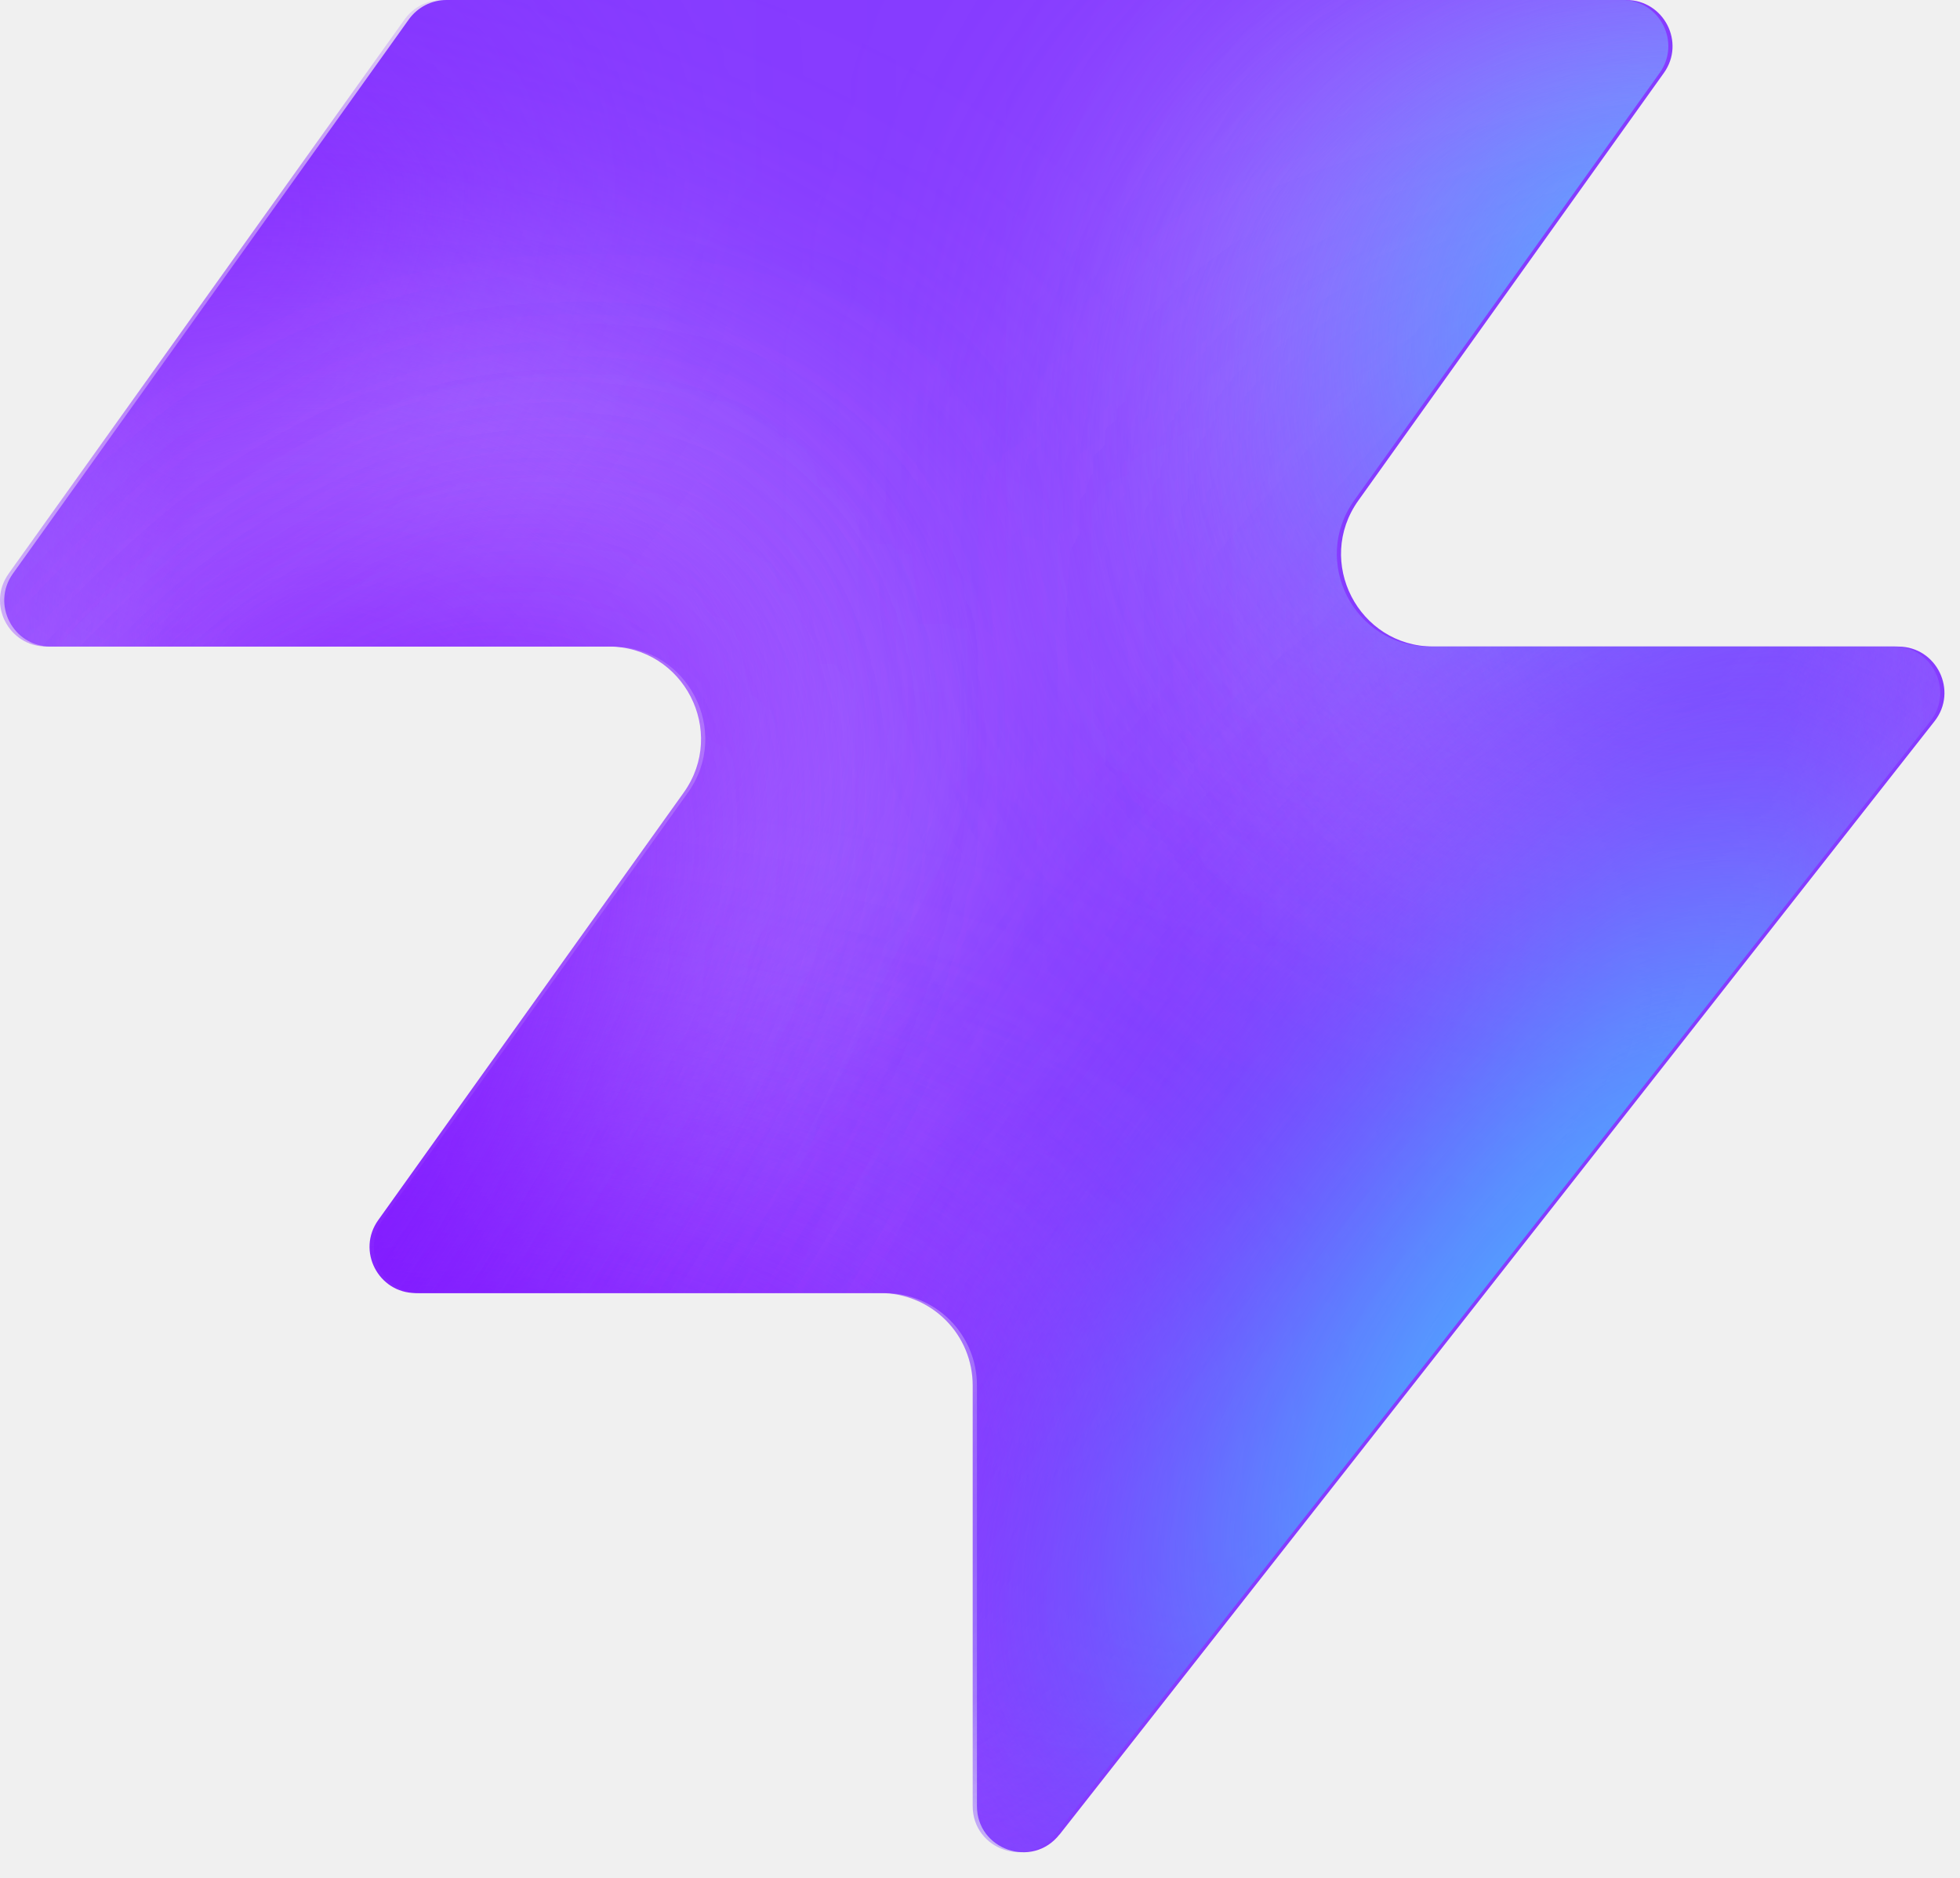
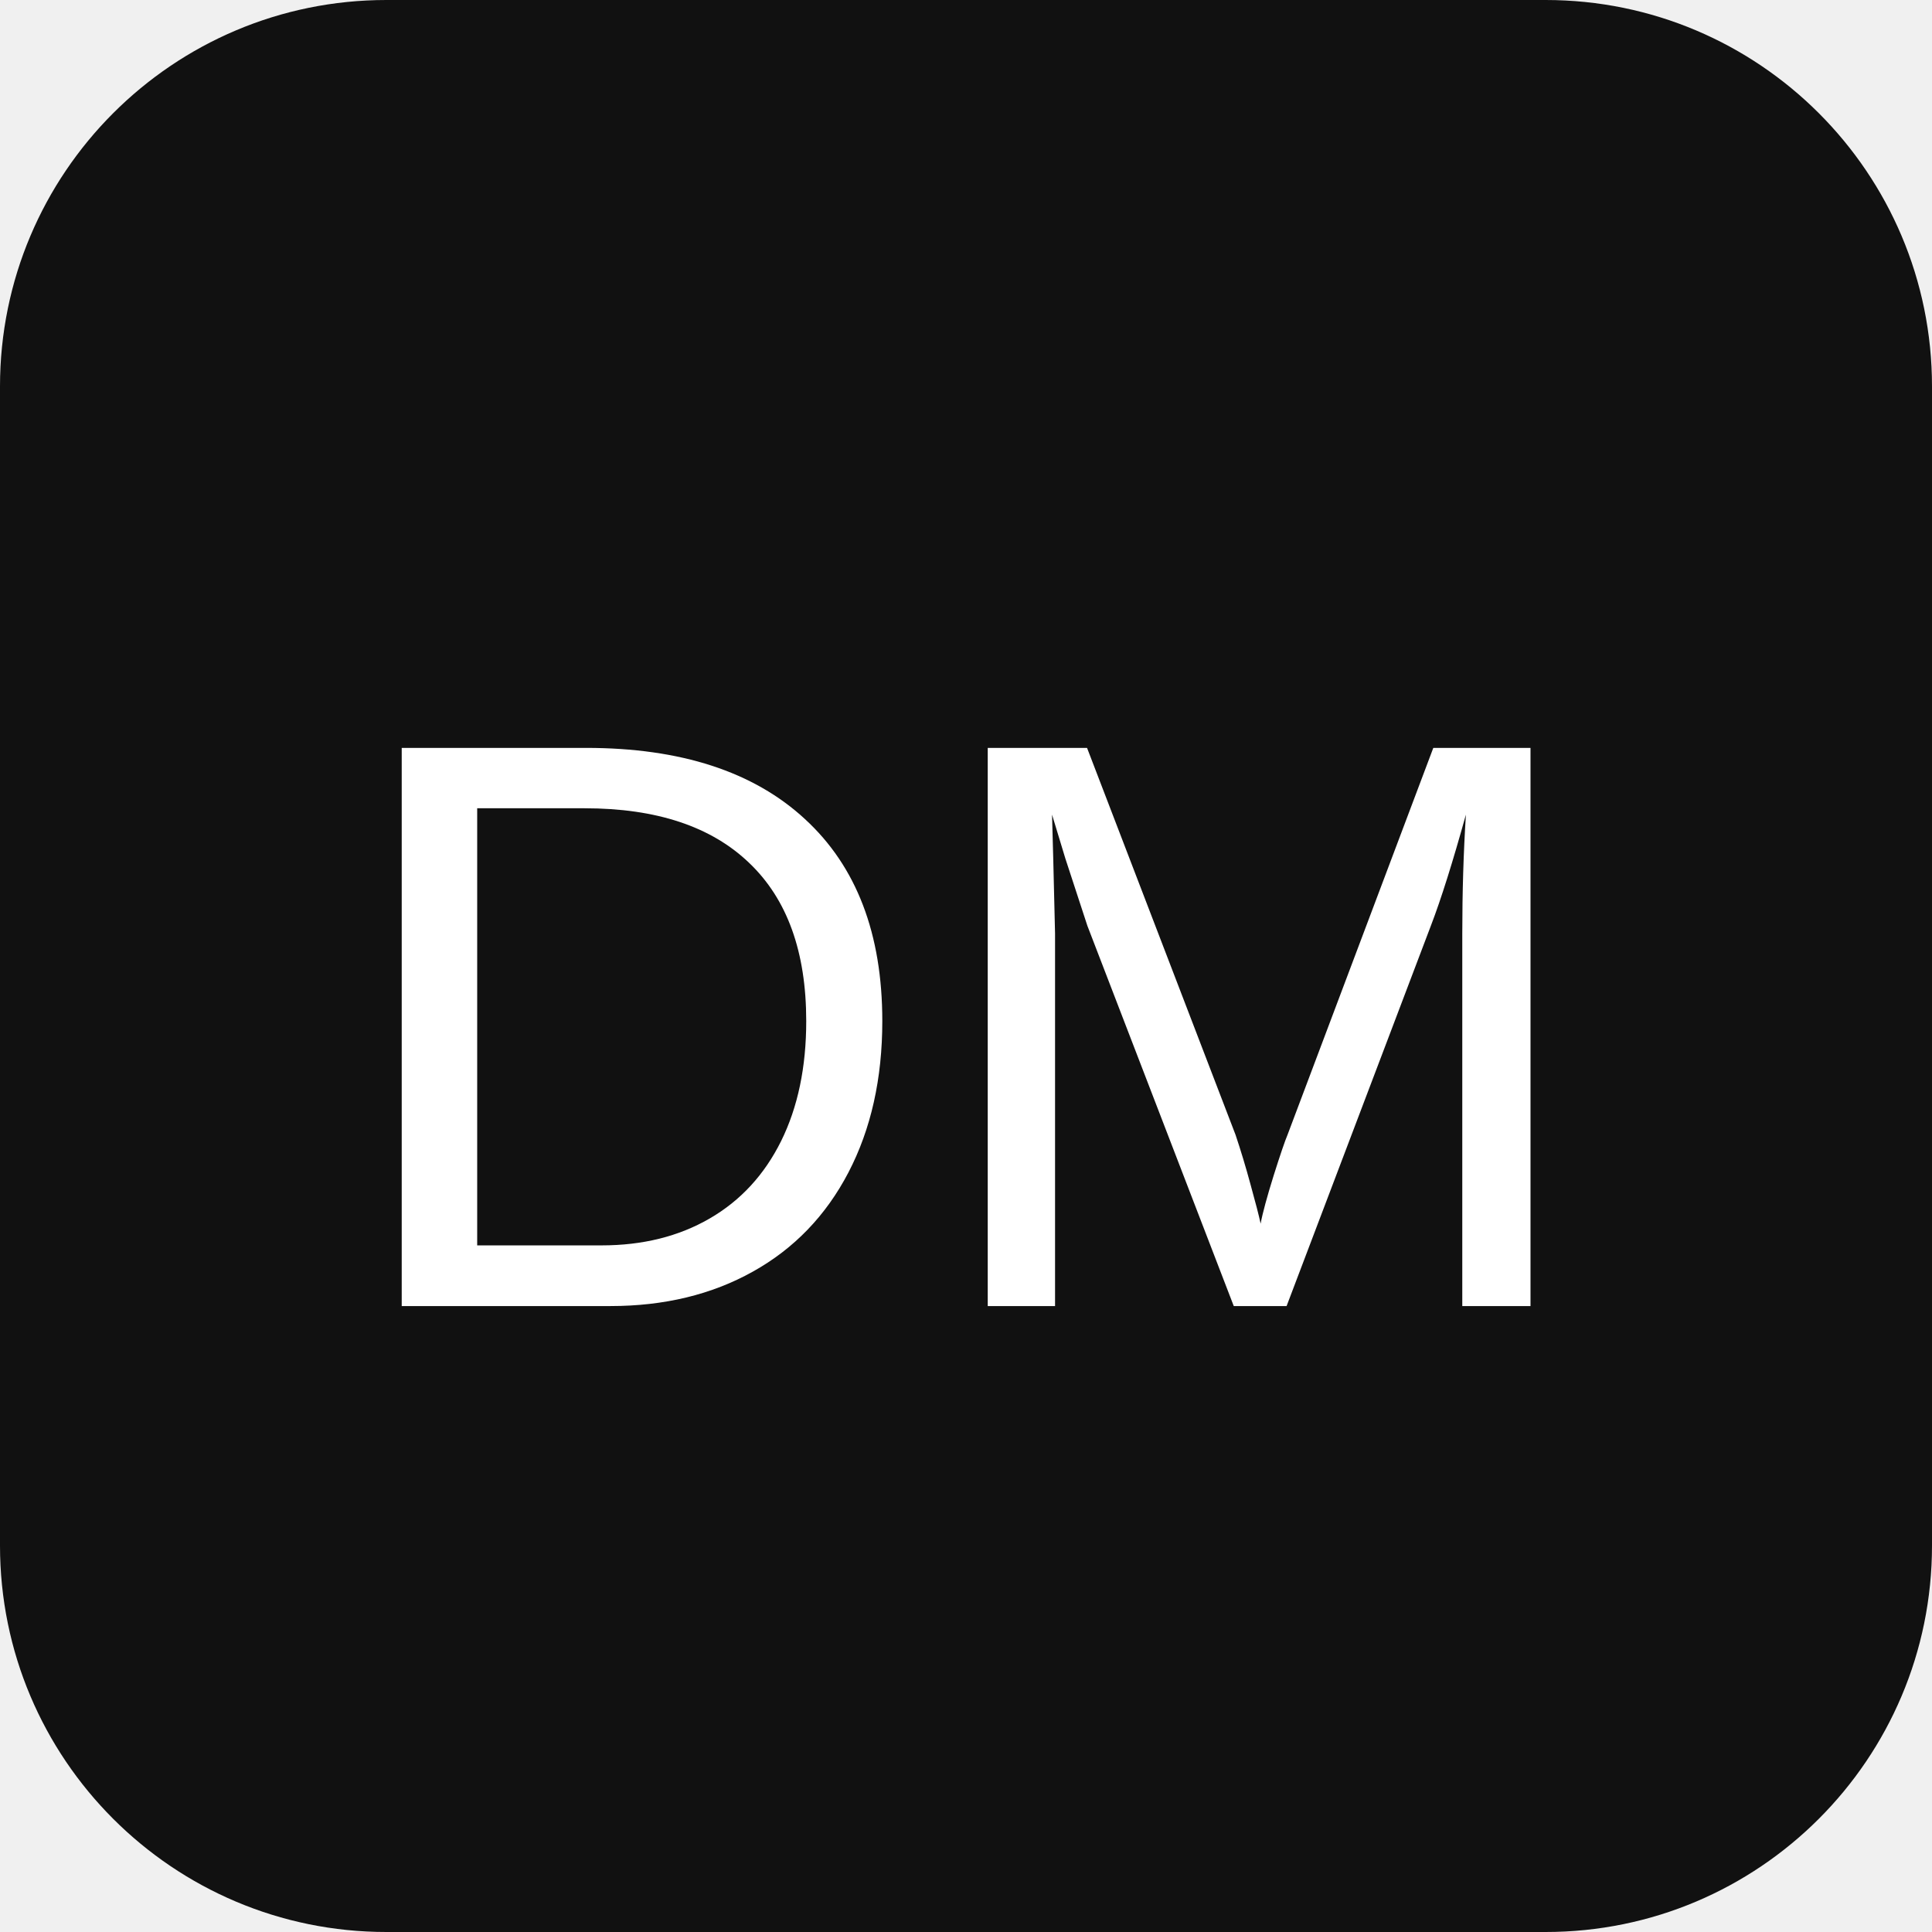
- <svg xmlns="http://www.w3.org/2000/svg" width="48" height="46" fill="none" viewBox="0 0 48 46">
-   <path fill="#863bff" d="M25.946 44.938c-.664.845-2.021.375-2.021-.698V33.937a2.26 2.26 0 0 0-2.262-2.262H10.287c-.92 0-1.456-1.04-.92-1.788l7.48-10.471c1.07-1.497 0-3.578-1.842-3.578H1.237c-.92 0-1.456-1.04-.92-1.788L10.013.474c.214-.297.556-.474.92-.474h28.894c.92 0 1.456 1.04.92 1.788l-7.48 10.471c-1.07 1.498 0 3.579 1.842 3.579h11.377c.943 0 1.473 1.088.89 1.83L25.947 44.94z" style="fill:#863bff;fill:color(display-p3 .525 .23 1);fill-opacity:1" />
-   <mask id="a" width="48" height="46" x="0" y="0" maskUnits="userSpaceOnUse" style="mask-type:alpha">
-     <path fill="#000" d="M25.842 44.938c-.664.844-2.021.375-2.021-.698V33.937a2.26 2.26 0 0 0-2.262-2.262H10.183c-.92 0-1.456-1.04-.92-1.788l7.48-10.471c1.07-1.498 0-3.579-1.842-3.579H1.133c-.92 0-1.456-1.04-.92-1.787L9.91.473c.214-.297.556-.474.92-.474h28.894c.92 0 1.456 1.04.92 1.788l-7.48 10.471c-1.07 1.498 0 3.578 1.842 3.578h11.377c.943 0 1.473 1.088.89 1.832L25.843 44.94z" style="fill:#000;fill-opacity:1" />
-   </mask>
-   <g mask="url(#a)">
-     <g filter="url(#b)">
-       <ellipse cx="5.508" cy="14.704" fill="#ede6ff" rx="5.508" ry="14.704" style="fill:#ede6ff;fill:color(display-p3 .927 .903 1);fill-opacity:1" transform="matrix(.00324 1 1 -.00324 -4.47 31.516)" />
-     </g>
-     <g filter="url(#c)">
-       <ellipse cx="10.399" cy="29.851" fill="#ede6ff" rx="10.399" ry="29.851" style="fill:#ede6ff;fill:color(display-p3 .927 .903 1);fill-opacity:1" transform="matrix(.00324 1 1 -.00324 -39.328 7.883)" />
-     </g>
-     <g filter="url(#d)">
-       <ellipse cx="5.508" cy="30.487" fill="#7e14ff" rx="5.508" ry="30.487" style="fill:#7e14ff;fill:color(display-p3 .492 .077 1);fill-opacity:1" transform="rotate(89.814 -25.913 -14.639)scale(1 -1)" />
-     </g>
-     <g filter="url(#e)">
-       <ellipse cx="5.508" cy="30.599" fill="#7e14ff" rx="5.508" ry="30.599" style="fill:#7e14ff;fill:color(display-p3 .492 .077 1);fill-opacity:1" transform="rotate(89.814 -32.644 -3.334)scale(1 -1)" />
-     </g>
-     <g filter="url(#f)">
-       <ellipse cx="5.508" cy="30.599" fill="#7e14ff" rx="5.508" ry="30.599" style="fill:#7e14ff;fill:color(display-p3 .492 .077 1);fill-opacity:1" transform="matrix(.00324 1 1 -.00324 -34.34 30.47)" />
-     </g>
-     <g filter="url(#g)">
-       <ellipse cx="14.072" cy="22.078" fill="#ede6ff" rx="14.072" ry="22.078" style="fill:#ede6ff;fill:color(display-p3 .927 .903 1);fill-opacity:1" transform="rotate(93.35 24.506 48.493)scale(-1 1)" />
-     </g>
-     <g filter="url(#h)">
-       <ellipse cx="3.47" cy="21.501" fill="#7e14ff" rx="3.47" ry="21.501" style="fill:#7e14ff;fill:color(display-p3 .492 .077 1);fill-opacity:1" transform="rotate(89.009 28.708 47.59)scale(-1 1)" />
-     </g>
-     <g filter="url(#i)">
-       <ellipse cx="3.47" cy="21.501" fill="#7e14ff" rx="3.47" ry="21.501" style="fill:#7e14ff;fill:color(display-p3 .492 .077 1);fill-opacity:1" transform="rotate(89.009 28.708 47.59)scale(-1 1)" />
-     </g>
-     <g filter="url(#j)">
-       <ellipse cx=".387" cy="8.972" fill="#7e14ff" rx="4.407" ry="29.108" style="fill:#7e14ff;fill:color(display-p3 .492 .077 1);fill-opacity:1" transform="rotate(39.51 .387 8.972)" />
-     </g>
-     <g filter="url(#k)">
-       <ellipse cx="47.523" cy="-6.092" fill="#7e14ff" rx="4.407" ry="29.108" style="fill:#7e14ff;fill:color(display-p3 .492 .077 1);fill-opacity:1" transform="rotate(37.892 47.523 -6.092)" />
-     </g>
-     <g filter="url(#l)">
-       <ellipse cx="41.412" cy="6.333" fill="#47bfff" rx="5.971" ry="9.665" style="fill:#47bfff;fill:color(display-p3 .28 .748 1);fill-opacity:1" transform="rotate(37.892 41.412 6.333)" />
-     </g>
-     <g filter="url(#m)">
-       <ellipse cx="-1.879" cy="38.332" fill="#7e14ff" rx="4.407" ry="29.108" style="fill:#7e14ff;fill:color(display-p3 .492 .077 1);fill-opacity:1" transform="rotate(37.892 -1.88 38.332)" />
-     </g>
-     <g filter="url(#n)">
-       <ellipse cx="-1.879" cy="38.332" fill="#7e14ff" rx="4.407" ry="29.108" style="fill:#7e14ff;fill:color(display-p3 .492 .077 1);fill-opacity:1" transform="rotate(37.892 -1.88 38.332)" />
-     </g>
-     <g filter="url(#o)">
-       <ellipse cx="35.651" cy="29.907" fill="#7e14ff" rx="4.407" ry="29.108" style="fill:#7e14ff;fill:color(display-p3 .492 .077 1);fill-opacity:1" transform="rotate(37.892 35.651 29.907)" />
-     </g>
-     <g filter="url(#p)">
-       <ellipse cx="38.418" cy="32.4" fill="#47bfff" rx="5.971" ry="15.297" style="fill:#47bfff;fill:color(display-p3 .28 .748 1);fill-opacity:1" transform="rotate(37.892 38.418 32.4)" />
-     </g>
-   </g>
-   <defs>
-     <filter id="b" width="60.045" height="41.654" x="-19.77" y="16.149" color-interpolation-filters="sRGB" filterUnits="userSpaceOnUse">
-       <feFlood flood-opacity="0" result="BackgroundImageFix" />
-       <feBlend in="SourceGraphic" in2="BackgroundImageFix" result="shape" />
-       <feGaussianBlur result="effect1_foregroundBlur_2002_17158" stdDeviation="7.659" />
-     </filter>
-     <filter id="c" width="90.34" height="51.437" x="-54.613" y="-7.533" color-interpolation-filters="sRGB" filterUnits="userSpaceOnUse">
-       <feFlood flood-opacity="0" result="BackgroundImageFix" />
-       <feBlend in="SourceGraphic" in2="BackgroundImageFix" result="shape" />
-       <feGaussianBlur result="effect1_foregroundBlur_2002_17158" stdDeviation="7.659" />
-     </filter>
-     <filter id="d" width="79.355" height="29.4" x="-49.64" y="2.03" color-interpolation-filters="sRGB" filterUnits="userSpaceOnUse">
-       <feFlood flood-opacity="0" result="BackgroundImageFix" />
-       <feBlend in="SourceGraphic" in2="BackgroundImageFix" result="shape" />
-       <feGaussianBlur result="effect1_foregroundBlur_2002_17158" stdDeviation="4.596" />
-     </filter>
-     <filter id="e" width="79.579" height="29.4" x="-45.045" y="20.029" color-interpolation-filters="sRGB" filterUnits="userSpaceOnUse">
-       <feFlood flood-opacity="0" result="BackgroundImageFix" />
-       <feBlend in="SourceGraphic" in2="BackgroundImageFix" result="shape" />
-       <feGaussianBlur result="effect1_foregroundBlur_2002_17158" stdDeviation="4.596" />
-     </filter>
-     <filter id="f" width="79.579" height="29.4" x="-43.513" y="21.178" color-interpolation-filters="sRGB" filterUnits="userSpaceOnUse">
-       <feFlood flood-opacity="0" result="BackgroundImageFix" />
-       <feBlend in="SourceGraphic" in2="BackgroundImageFix" result="shape" />
-       <feGaussianBlur result="effect1_foregroundBlur_2002_17158" stdDeviation="4.596" />
-     </filter>
-     <filter id="g" width="74.749" height="58.852" x="15.756" y="-17.901" color-interpolation-filters="sRGB" filterUnits="userSpaceOnUse">
-       <feFlood flood-opacity="0" result="BackgroundImageFix" />
-       <feBlend in="SourceGraphic" in2="BackgroundImageFix" result="shape" />
-       <feGaussianBlur result="effect1_foregroundBlur_2002_17158" stdDeviation="7.659" />
-     </filter>
-     <filter id="h" width="61.377" height="25.362" x="23.548" y="2.284" color-interpolation-filters="sRGB" filterUnits="userSpaceOnUse">
-       <feFlood flood-opacity="0" result="BackgroundImageFix" />
-       <feBlend in="SourceGraphic" in2="BackgroundImageFix" result="shape" />
-       <feGaussianBlur result="effect1_foregroundBlur_2002_17158" stdDeviation="4.596" />
-     </filter>
-     <filter id="i" width="61.377" height="25.362" x="23.548" y="2.284" color-interpolation-filters="sRGB" filterUnits="userSpaceOnUse">
-       <feFlood flood-opacity="0" result="BackgroundImageFix" />
-       <feBlend in="SourceGraphic" in2="BackgroundImageFix" result="shape" />
-       <feGaussianBlur result="effect1_foregroundBlur_2002_17158" stdDeviation="4.596" />
-     </filter>
-     <filter id="j" width="56.045" height="63.649" x="-27.636" y="-22.853" color-interpolation-filters="sRGB" filterUnits="userSpaceOnUse">
-       <feFlood flood-opacity="0" result="BackgroundImageFix" />
-       <feBlend in="SourceGraphic" in2="BackgroundImageFix" result="shape" />
-       <feGaussianBlur result="effect1_foregroundBlur_2002_17158" stdDeviation="4.596" />
-     </filter>
-     <filter id="k" width="54.814" height="64.646" x="20.116" y="-38.415" color-interpolation-filters="sRGB" filterUnits="userSpaceOnUse">
-       <feFlood flood-opacity="0" result="BackgroundImageFix" />
-       <feBlend in="SourceGraphic" in2="BackgroundImageFix" result="shape" />
-       <feGaussianBlur result="effect1_foregroundBlur_2002_17158" stdDeviation="4.596" />
-     </filter>
-     <filter id="l" width="33.541" height="35.313" x="24.641" y="-11.323" color-interpolation-filters="sRGB" filterUnits="userSpaceOnUse">
-       <feFlood flood-opacity="0" result="BackgroundImageFix" />
-       <feBlend in="SourceGraphic" in2="BackgroundImageFix" result="shape" />
-       <feGaussianBlur result="effect1_foregroundBlur_2002_17158" stdDeviation="4.596" />
-     </filter>
-     <filter id="m" width="54.814" height="64.646" x="-29.286" y="6.009" color-interpolation-filters="sRGB" filterUnits="userSpaceOnUse">
-       <feFlood flood-opacity="0" result="BackgroundImageFix" />
-       <feBlend in="SourceGraphic" in2="BackgroundImageFix" result="shape" />
-       <feGaussianBlur result="effect1_foregroundBlur_2002_17158" stdDeviation="4.596" />
-     </filter>
-     <filter id="n" width="54.814" height="64.646" x="-29.286" y="6.009" color-interpolation-filters="sRGB" filterUnits="userSpaceOnUse">
-       <feFlood flood-opacity="0" result="BackgroundImageFix" />
-       <feBlend in="SourceGraphic" in2="BackgroundImageFix" result="shape" />
-       <feGaussianBlur result="effect1_foregroundBlur_2002_17158" stdDeviation="4.596" />
-     </filter>
-     <filter id="o" width="54.814" height="64.646" x="8.244" y="-2.416" color-interpolation-filters="sRGB" filterUnits="userSpaceOnUse">
-       <feFlood flood-opacity="0" result="BackgroundImageFix" />
-       <feBlend in="SourceGraphic" in2="BackgroundImageFix" result="shape" />
-       <feGaussianBlur result="effect1_foregroundBlur_2002_17158" stdDeviation="4.596" />
-     </filter>
-     <filter id="p" width="39.409" height="43.623" x="18.713" y="10.588" color-interpolation-filters="sRGB" filterUnits="userSpaceOnUse">
-       <feFlood flood-opacity="0" result="BackgroundImageFix" />
-       <feBlend in="SourceGraphic" in2="BackgroundImageFix" result="shape" />
-       <feGaussianBlur result="effect1_foregroundBlur_2002_17158" stdDeviation="4.596" />
-     </filter>
-   </defs>
+ <svg xmlns="http://www.w3.org/2000/svg" viewBox="0 0 100 100">
+   <rect width="100" height="100" rx="20" fill="#111" />
+   <text x="50%" y="55%" text-anchor="middle" fill="white" font-size="42" font-family="Arial, sans-serif" dy=".3em">
+     DM
+   </text>
</svg>
